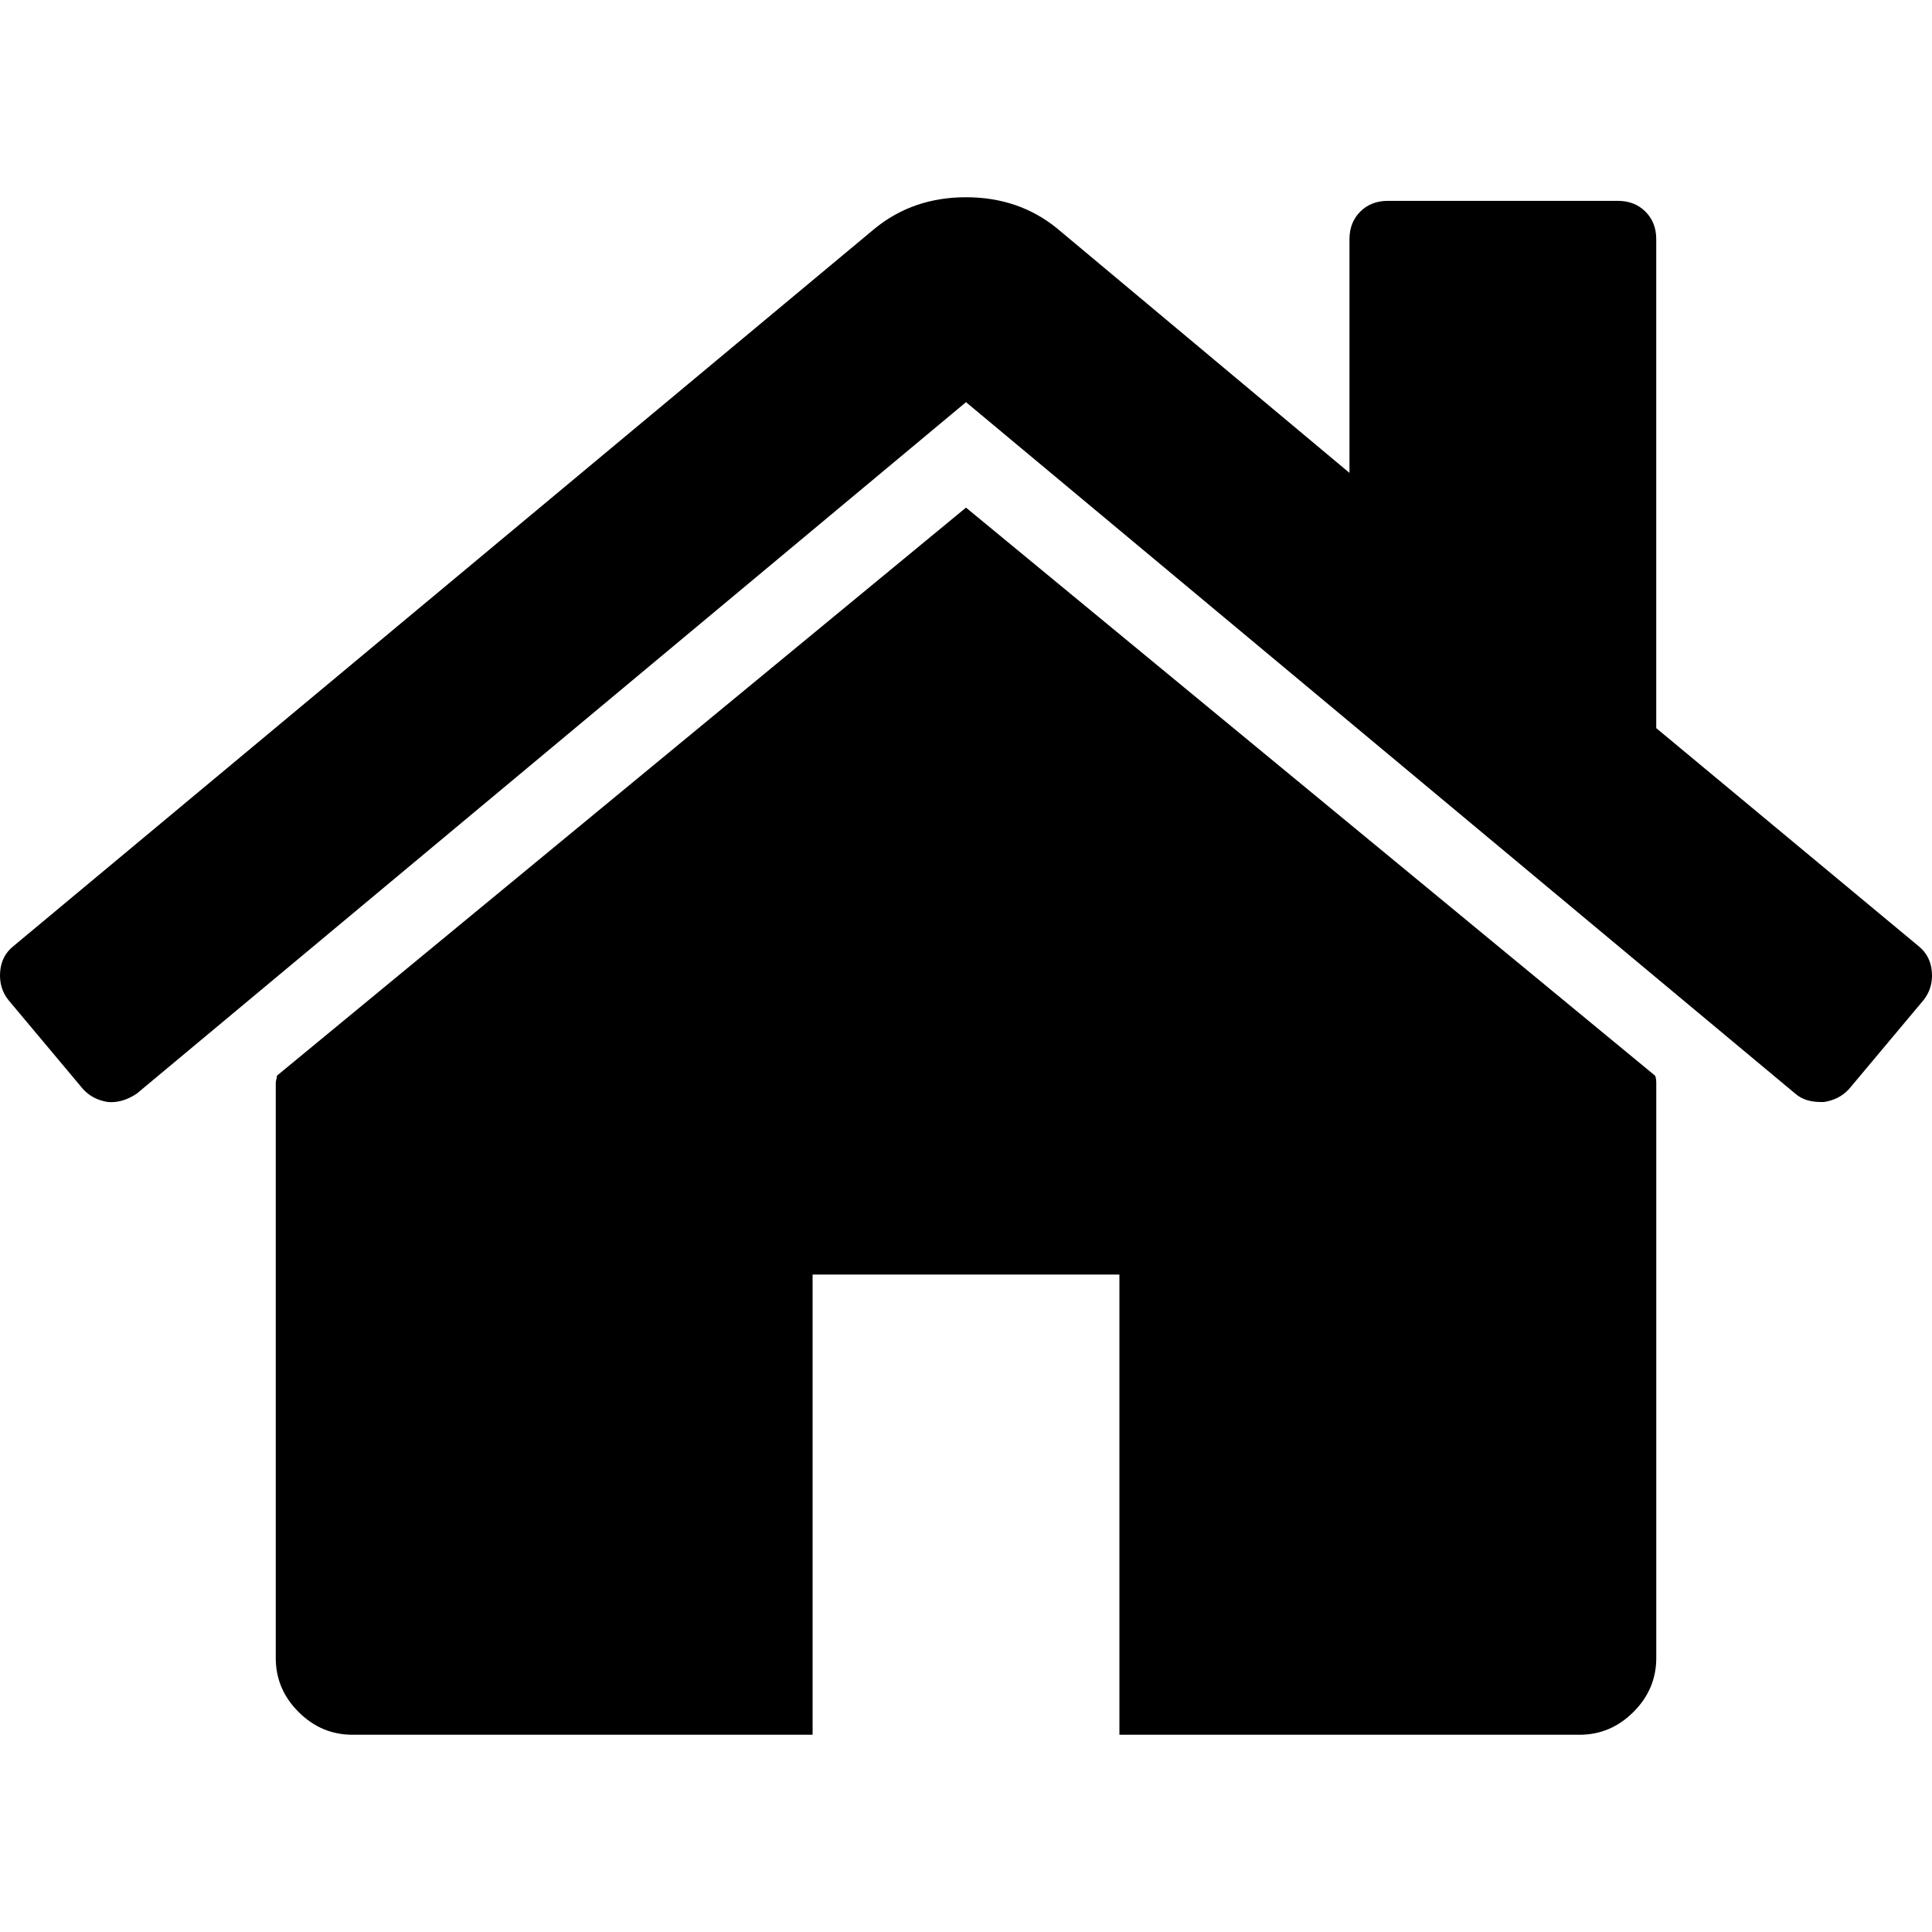
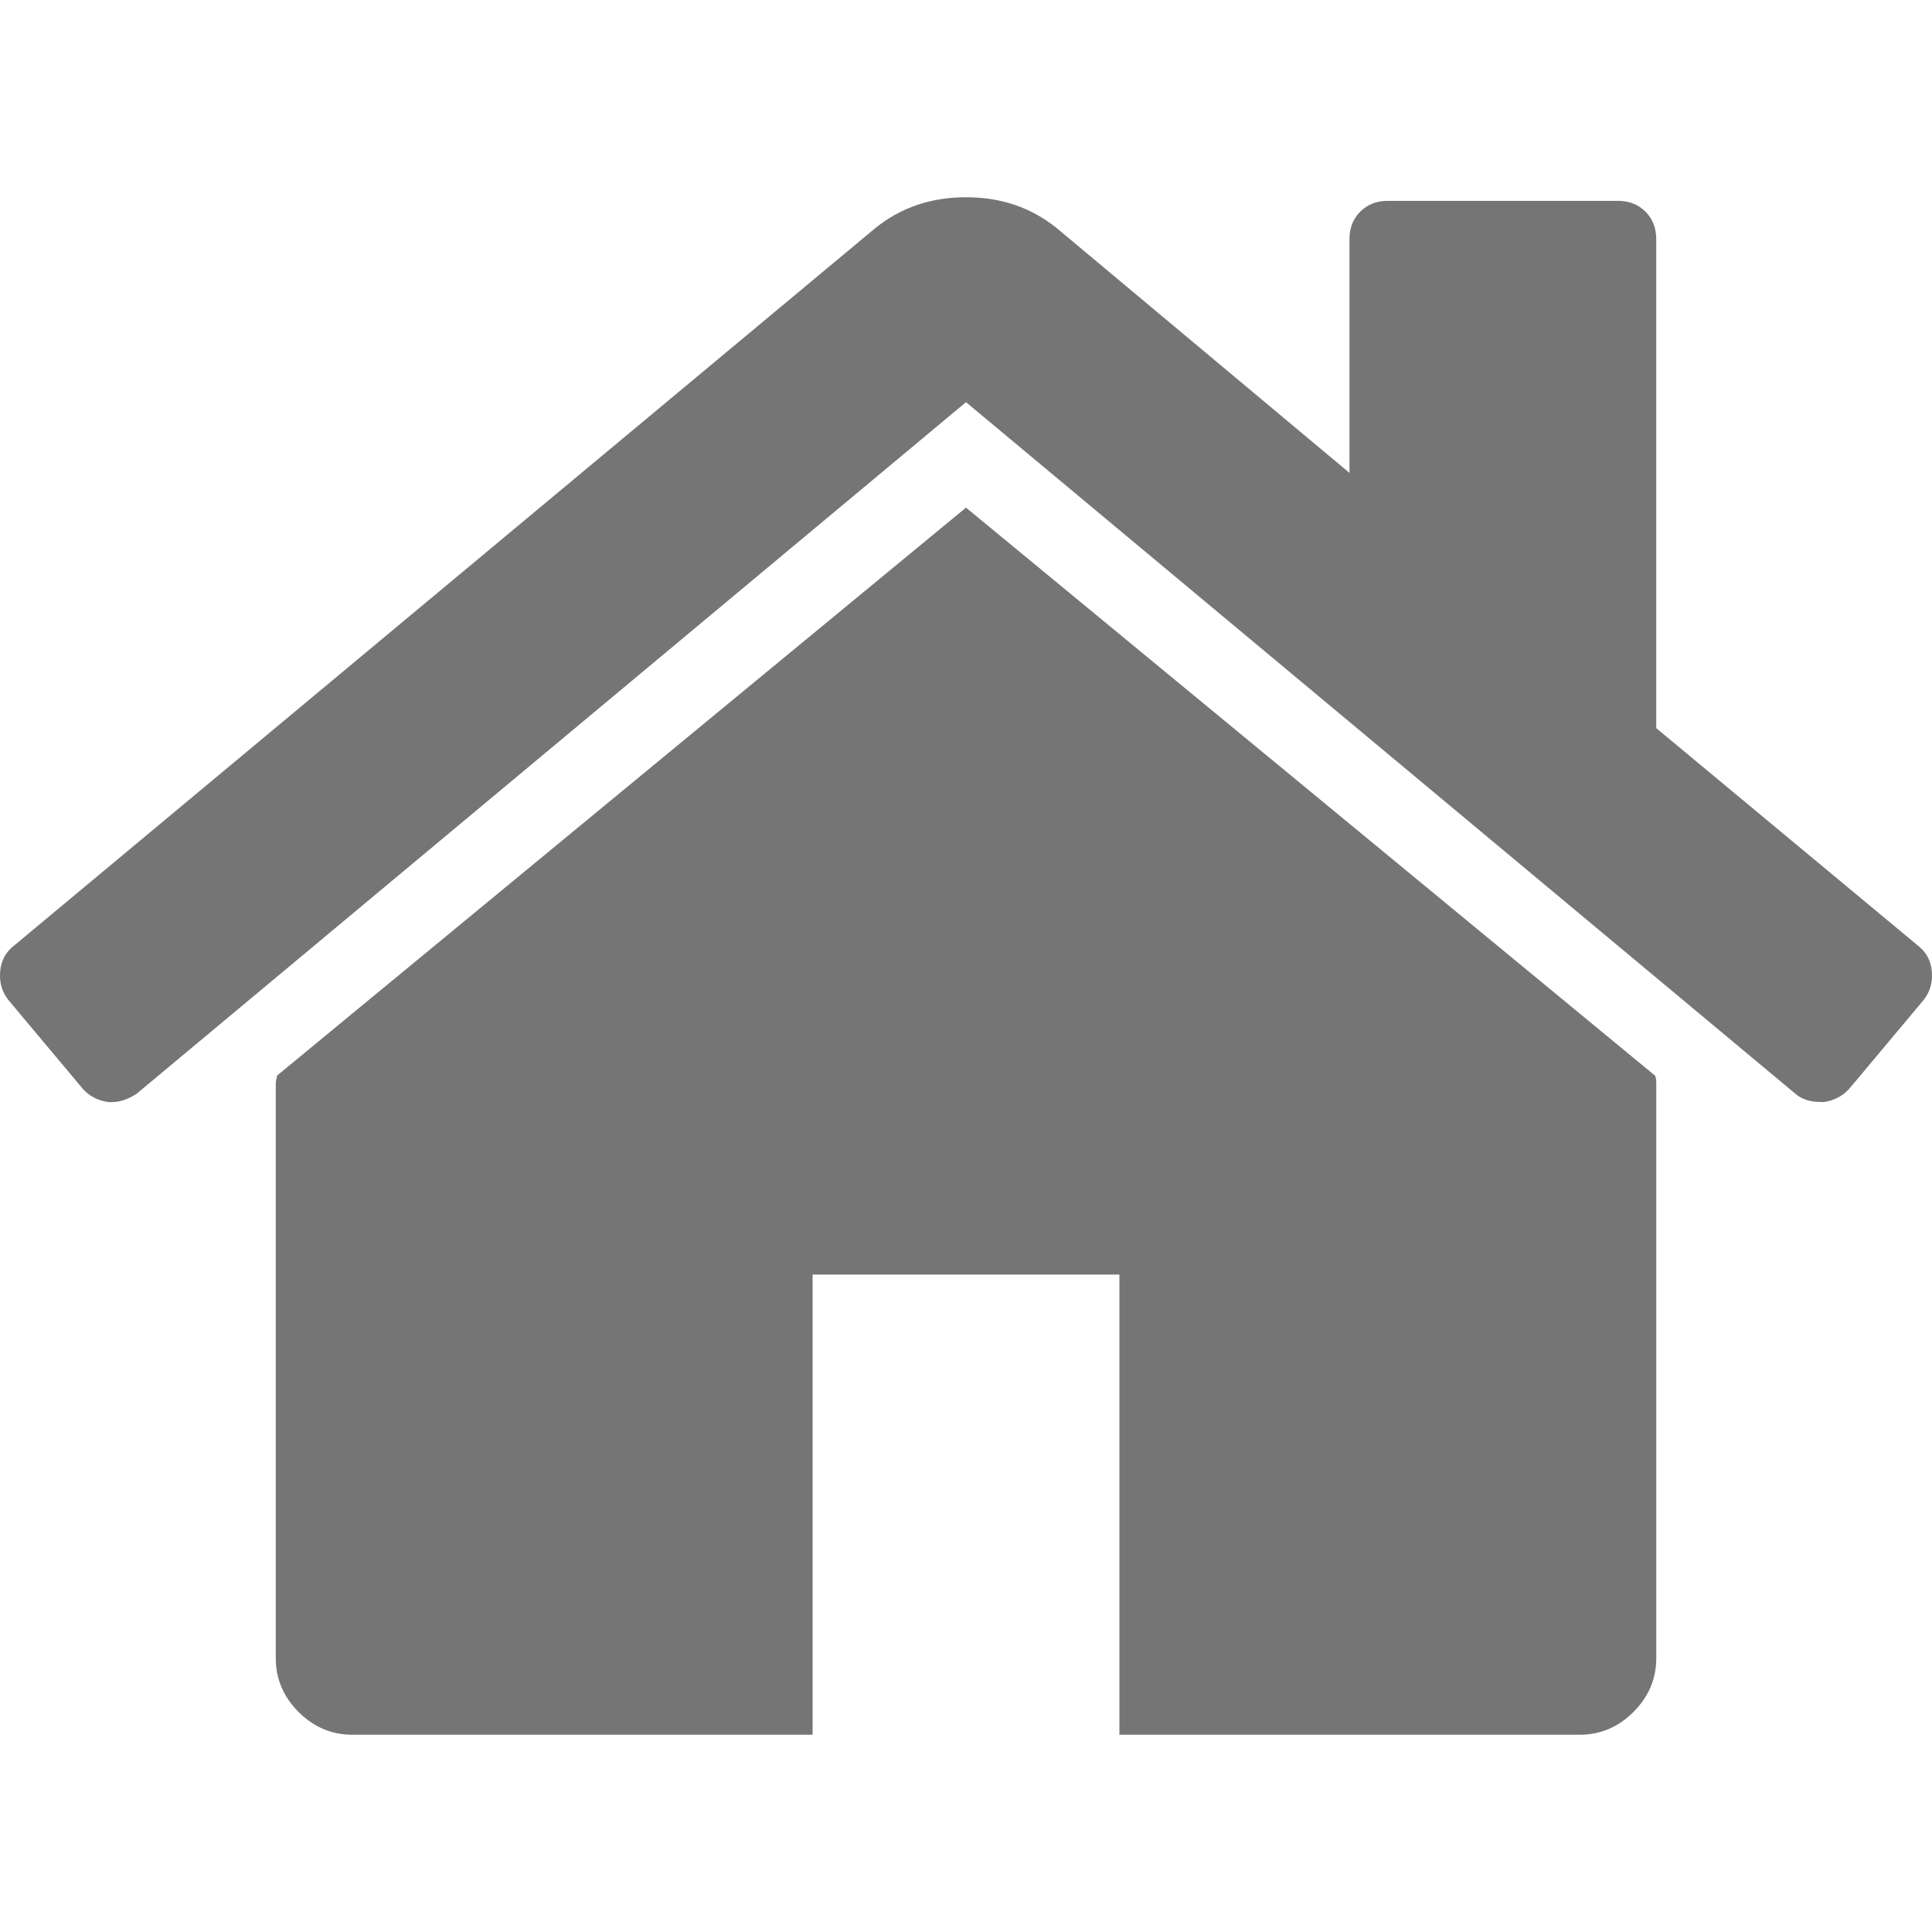
- <svg xmlns="http://www.w3.org/2000/svg" version="1.1" id="Capa_1" x="0px" y="0px" width="460.298px" height="460.297px" viewBox="0 0 460.298 460.297" style="enable-background:new 0 0 460.298 460.297;" xml:space="preserve">
+ <svg xmlns="http://www.w3.org/2000/svg" version="1.1" id="Capa_1" x="0px" y="0px" width="460.298px" height="460.297px" viewBox="0 0 460.298 460.297" style="enable-background:new 0 0 460.298 460.297;" xml:space="preserve" fill="none">
  <g>
    <g>
-       <path d="M230.149,120.939L65.986,256.274c0,0.191-0.048,0.472-0.144,0.855c-0.094,0.38-0.144,0.656-0.144,0.852v137.041    c0,4.948,1.809,9.236,5.426,12.847c3.616,3.613,7.898,5.431,12.847,5.431h109.63V303.664h73.097v109.64h109.629    c4.948,0,9.236-1.814,12.847-5.435c3.617-3.607,5.432-7.898,5.432-12.847V257.981c0-0.76-0.104-1.334-0.288-1.707L230.149,120.939    z" />
-       <path d="M457.122,225.438L394.6,173.476V56.989c0-2.663-0.856-4.853-2.574-6.567c-1.704-1.712-3.894-2.568-6.563-2.568h-54.816    c-2.666,0-4.855,0.856-6.57,2.568c-1.711,1.714-2.566,3.905-2.566,6.567v55.673l-69.662-58.245    c-6.084-4.949-13.318-7.423-21.694-7.423c-8.375,0-15.608,2.474-21.698,7.423L3.172,225.438c-1.903,1.52-2.946,3.566-3.14,6.136    c-0.193,2.568,0.472,4.811,1.997,6.713l17.701,21.128c1.525,1.712,3.521,2.759,5.996,3.142c2.285,0.192,4.57-0.476,6.855-1.998    L230.149,95.817l197.57,164.741c1.526,1.328,3.521,1.991,5.996,1.991h0.858c2.471-0.376,4.463-1.43,5.996-3.138l17.703-21.125    c1.522-1.906,2.189-4.145,1.991-6.716C460.068,229.007,459.021,226.961,457.122,225.438z" />
+       <path d="M230.149,120.939L65.986,256.274c0,0.191-0.048,0.472-0.144,0.855c-0.094,0.38-0.144,0.656-0.144,0.852v137.041    c0,4.948,1.809,9.236,5.426,12.847c3.616,3.613,7.898,5.431,12.847,5.431h109.63V303.664h73.097v109.64h109.629    c4.948,0,9.236-1.814,12.847-5.435c3.617-3.607,5.432-7.898,5.432-12.847V257.981c0-0.76-0.104-1.334-0.288-1.707L230.149,120.939    z" fill="black" fill-opacity="0.54" />
+       <path d="M457.122,225.438L394.6,173.476V56.989c0-2.663-0.856-4.853-2.574-6.567c-1.704-1.712-3.894-2.568-6.563-2.568h-54.816    c-2.666,0-4.855,0.856-6.57,2.568c-1.711,1.714-2.566,3.905-2.566,6.567v55.673l-69.662-58.245    c-6.084-4.949-13.318-7.423-21.694-7.423c-8.375,0-15.608,2.474-21.698,7.423L3.172,225.438c-1.903,1.52-2.946,3.566-3.14,6.136    c-0.193,2.568,0.472,4.811,1.997,6.713l17.701,21.128c1.525,1.712,3.521,2.759,5.996,3.142c2.285,0.192,4.57-0.476,6.855-1.998    L230.149,95.817l197.57,164.741c1.526,1.328,3.521,1.991,5.996,1.991h0.858c2.471-0.376,4.463-1.43,5.996-3.138l17.703-21.125    c1.522-1.906,2.189-4.145,1.991-6.716C460.068,229.007,459.021,226.961,457.122,225.438z" fill="black" fill-opacity="0.54" />
    </g>
  </g>
  <g>
</g>
  <g>
</g>
  <g>
</g>
  <g>
</g>
  <g>
</g>
  <g>
</g>
  <g>
</g>
  <g>
</g>
  <g>
</g>
  <g>
</g>
  <g>
</g>
  <g>
</g>
  <g>
</g>
  <g>
</g>
  <g>
</g>
</svg>
